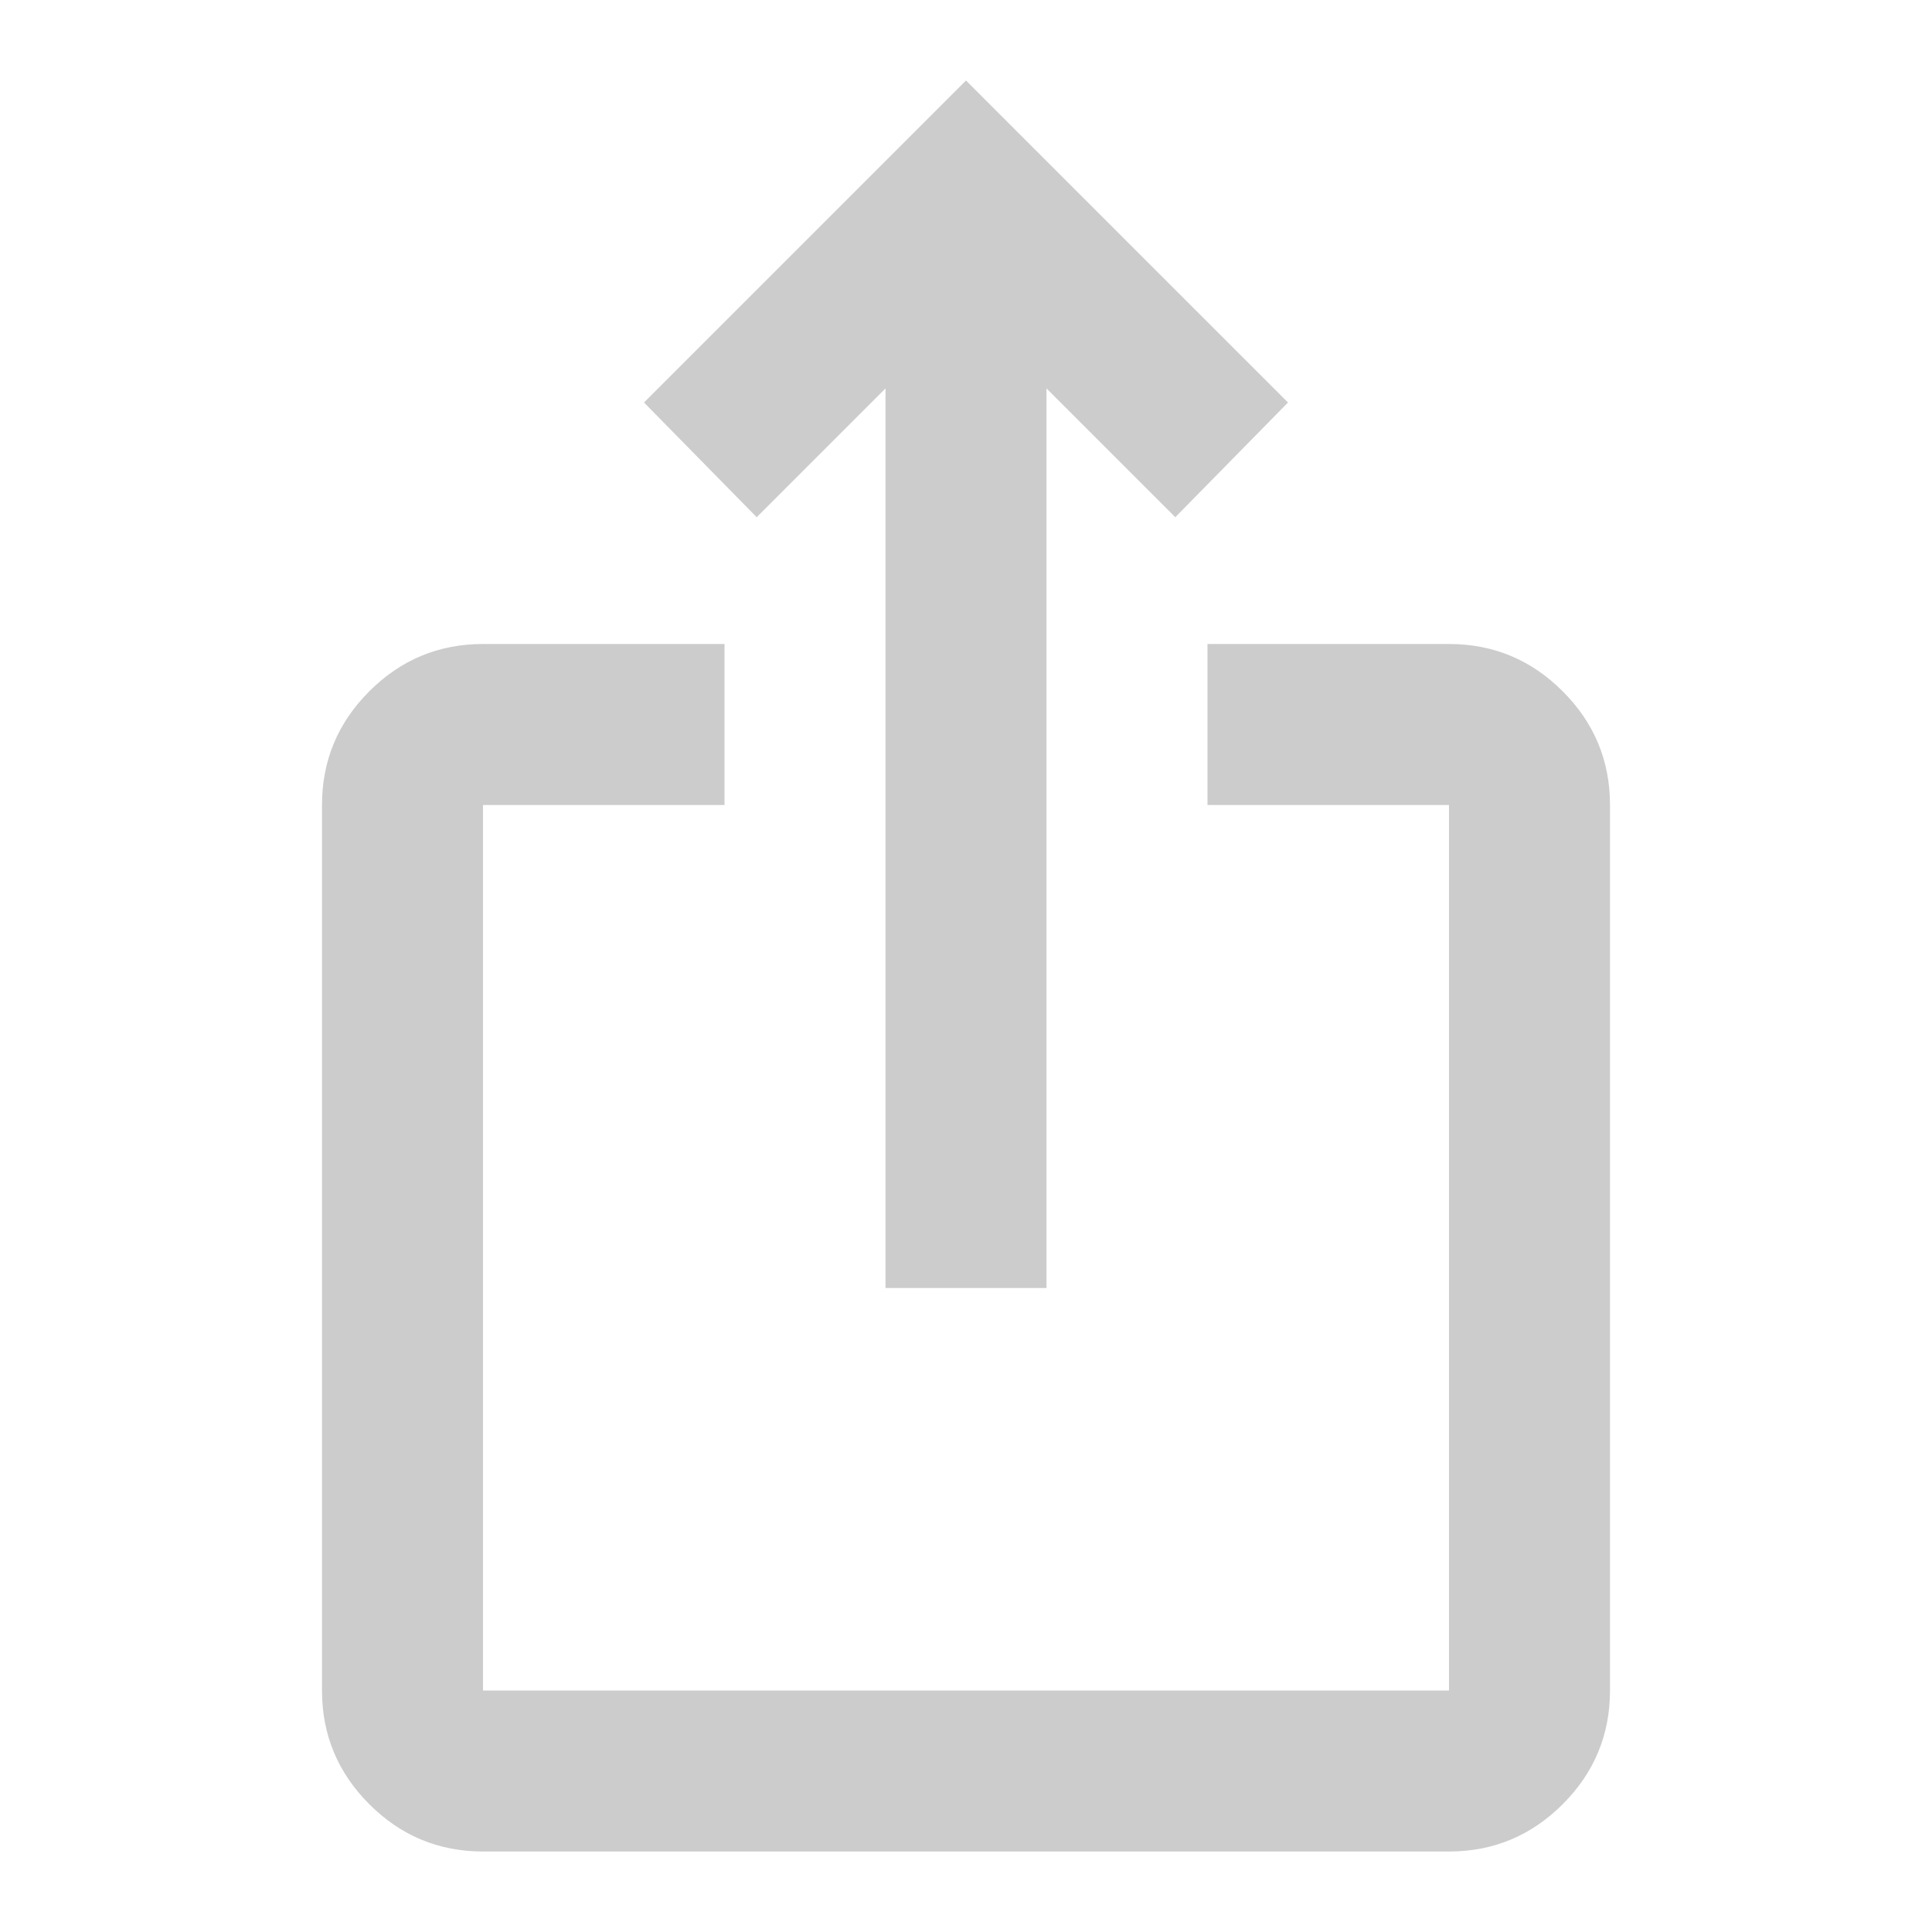
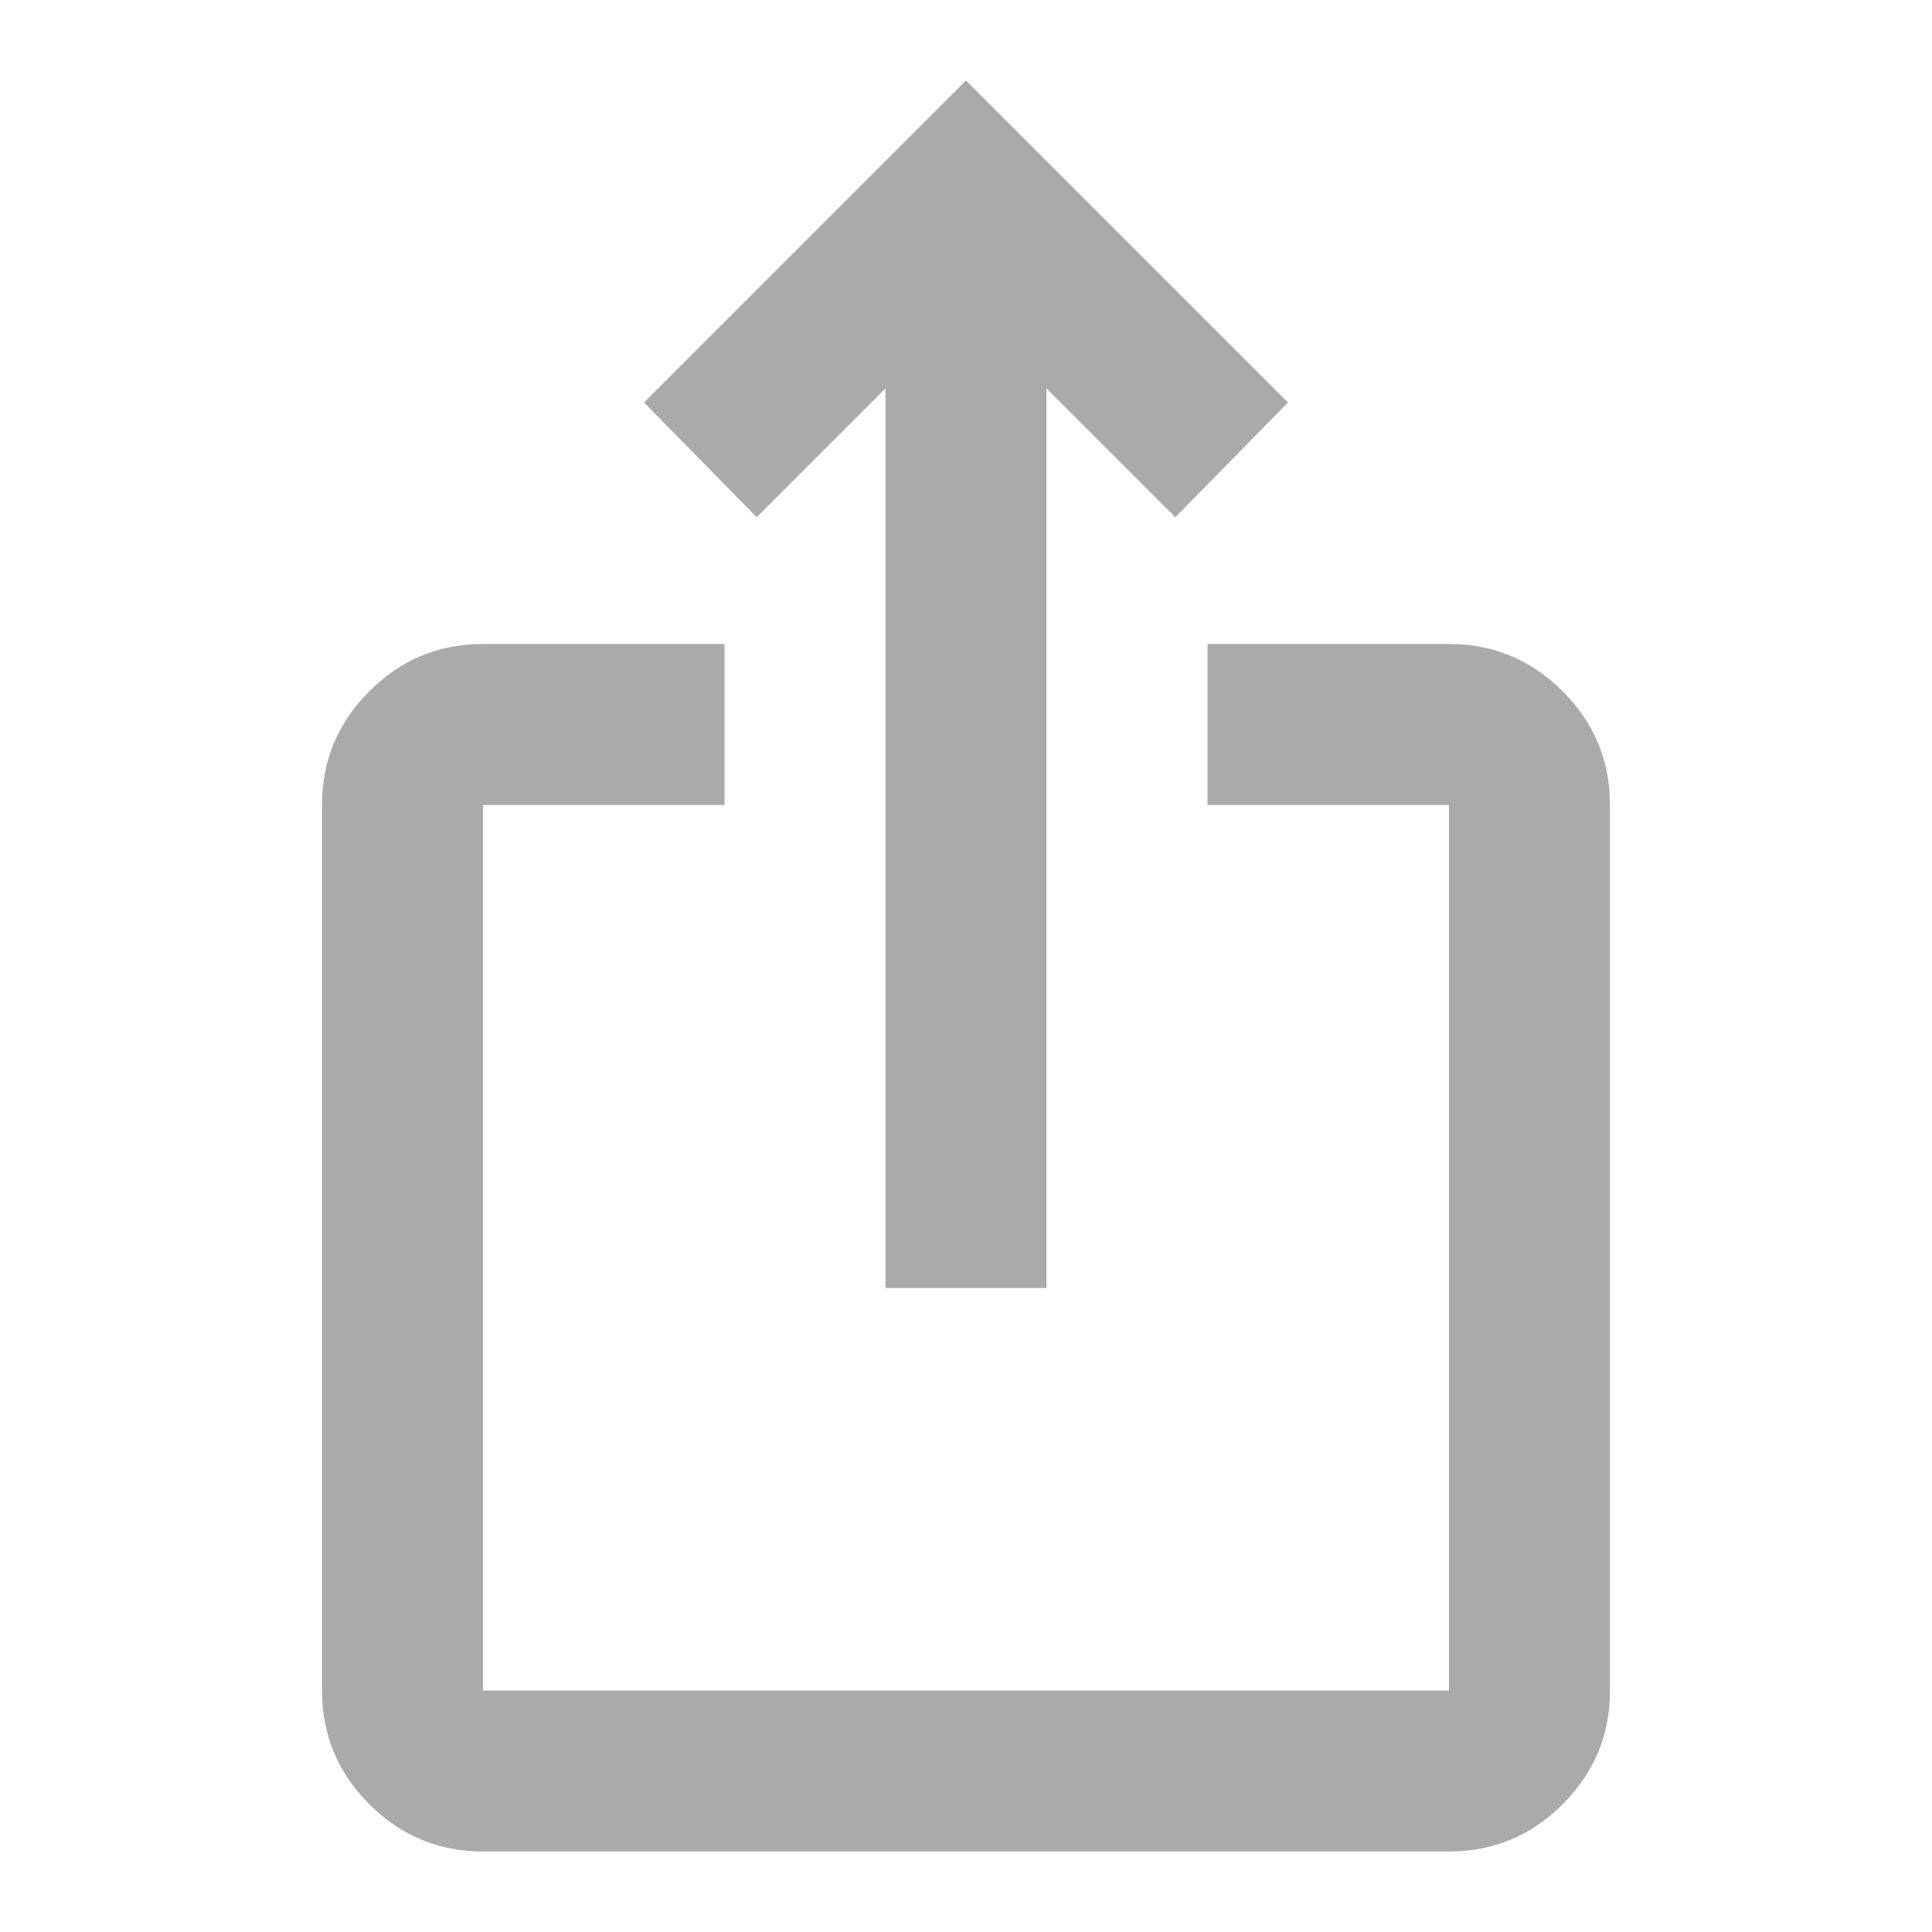
- <svg xmlns="http://www.w3.org/2000/svg" height="24px" viewBox="0 -960 960 960" width="24px" fill="#CCCCCC">
+ <svg xmlns="http://www.w3.org/2000/svg" height="24px" viewBox="0 -960 960 960" width="24px" fill="#AAA">
  <path d="M240-40q-33 0-56.5-23.5T160-120v-440q0-33 23.5-56.5T240-640h120v80H240v440h480v-440H600v-80h120q33 0 56.5 23.5T800-560v440q0 33-23.5 56.5T720-40H240Zm200-280v-447l-64 64-56-57 160-160 160 160-56 57-64-64v447h-80Z" />
</svg>
